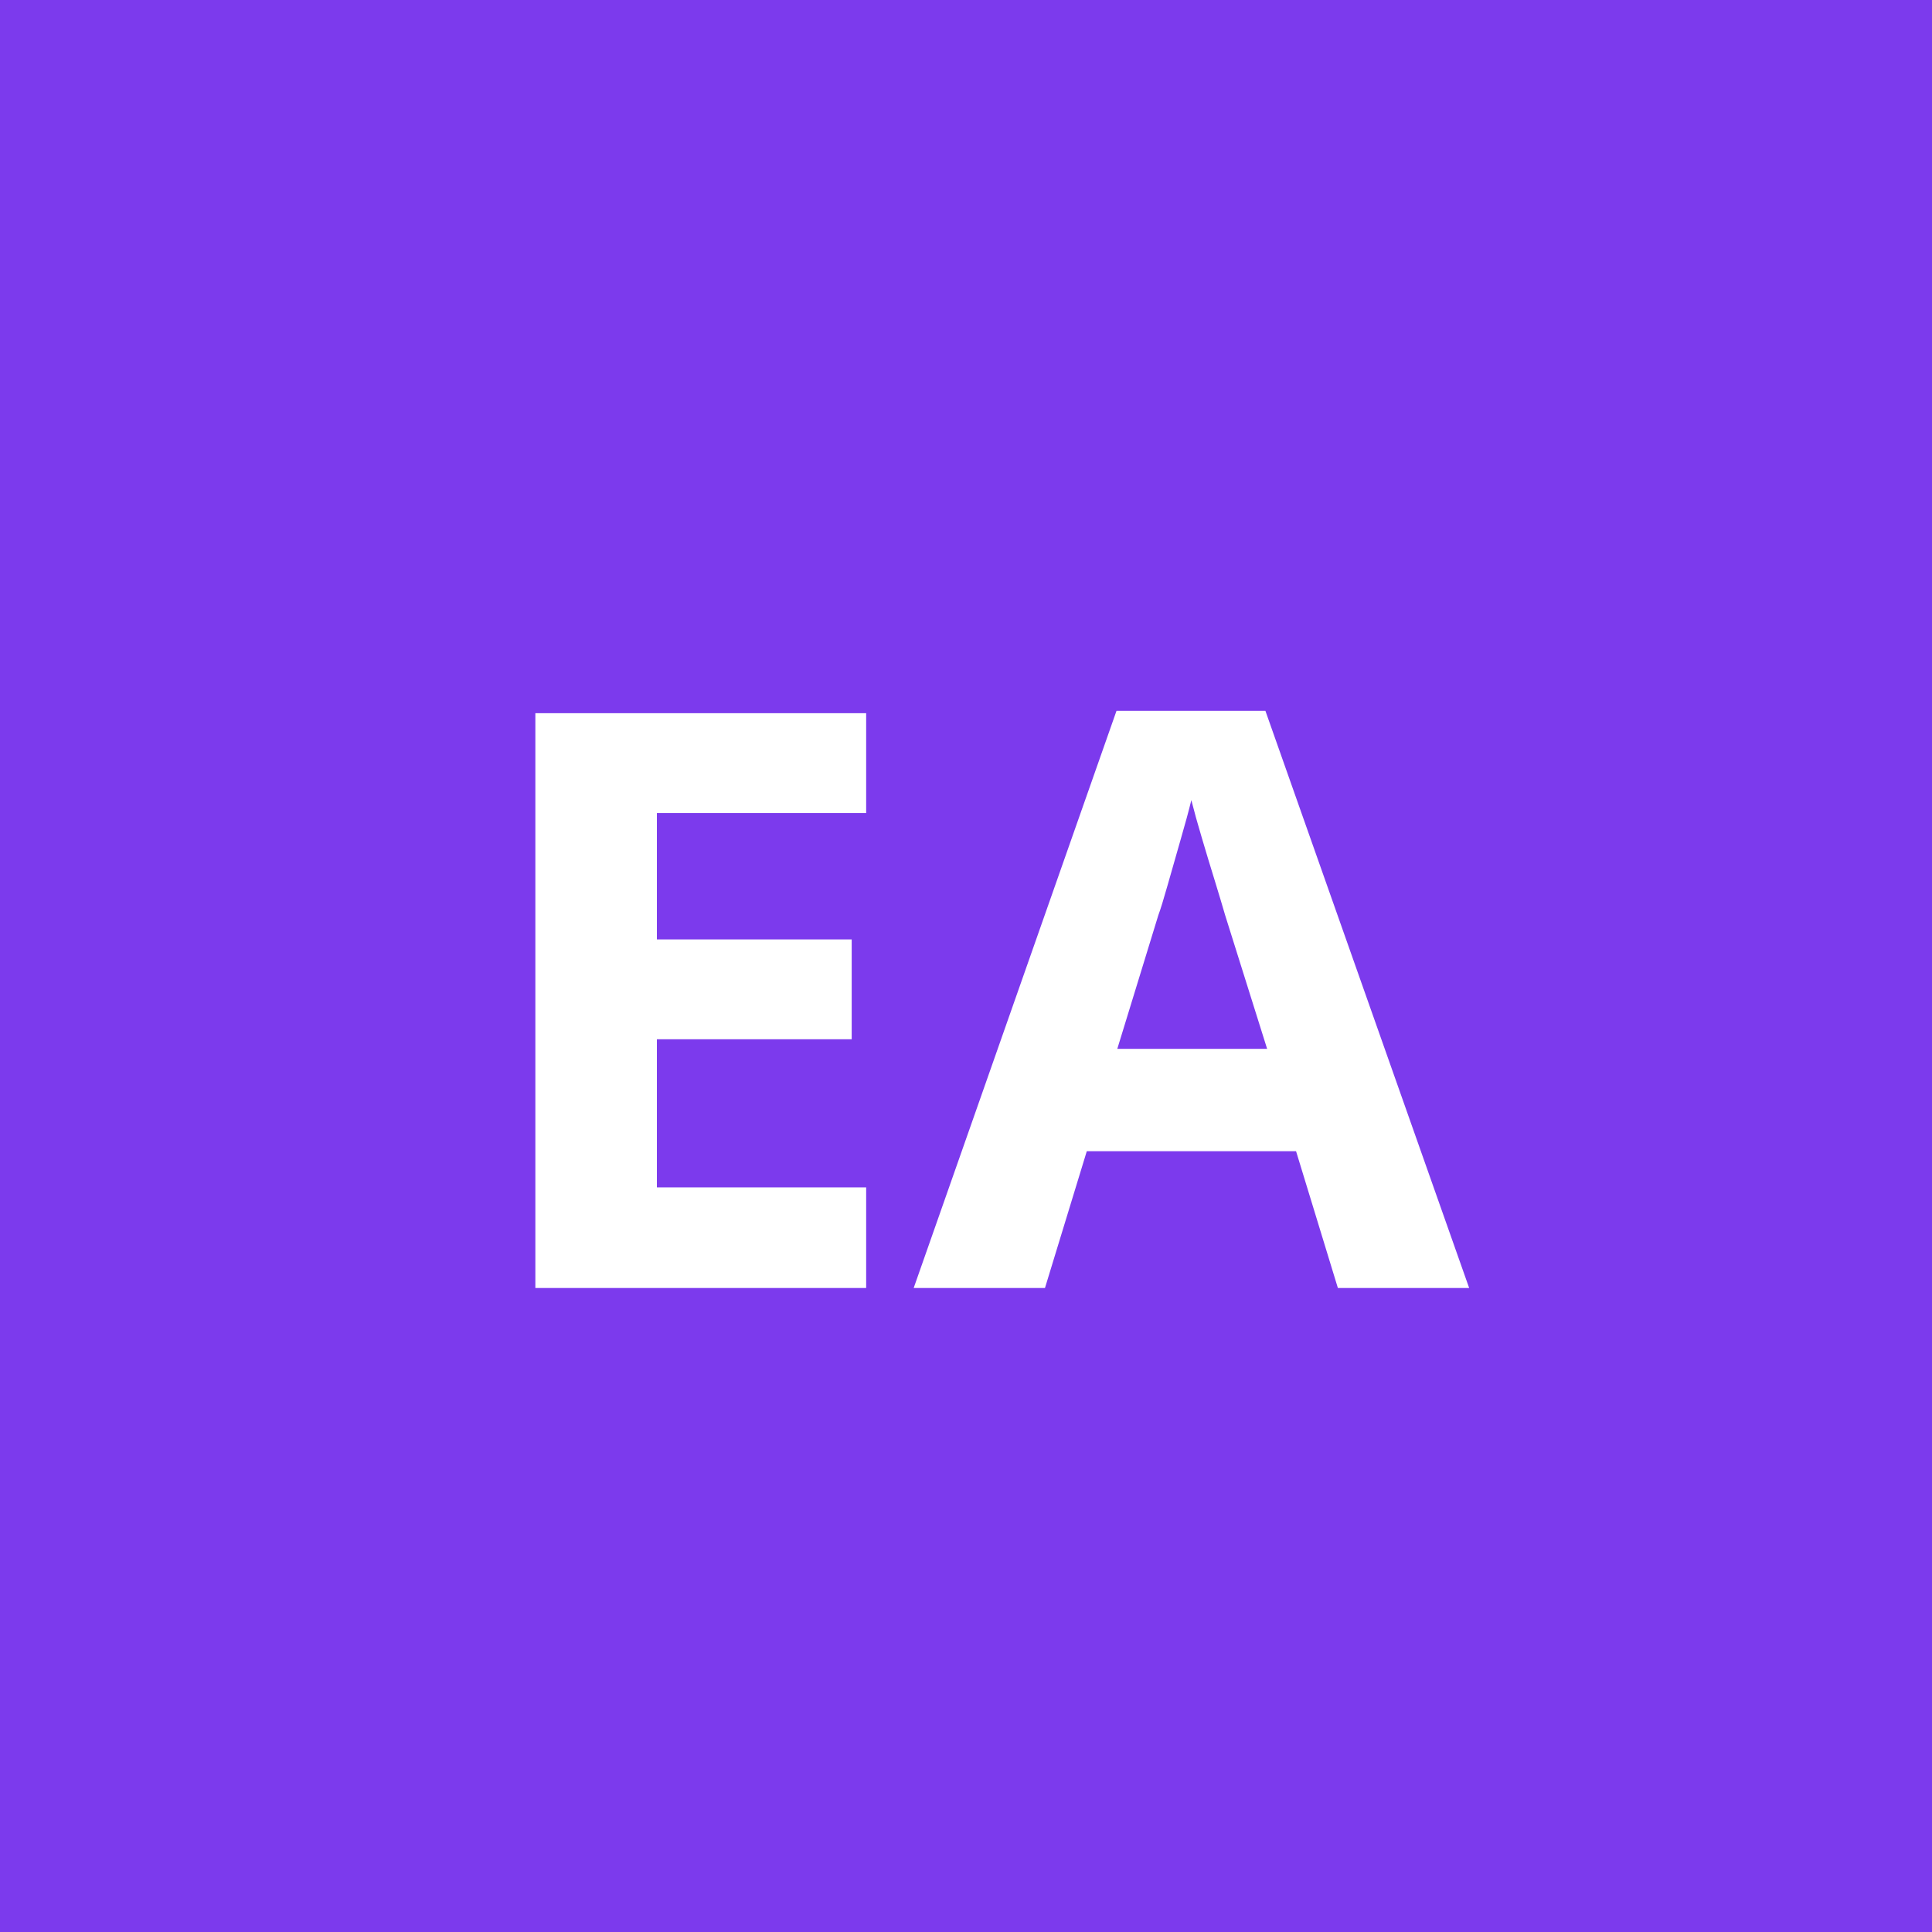
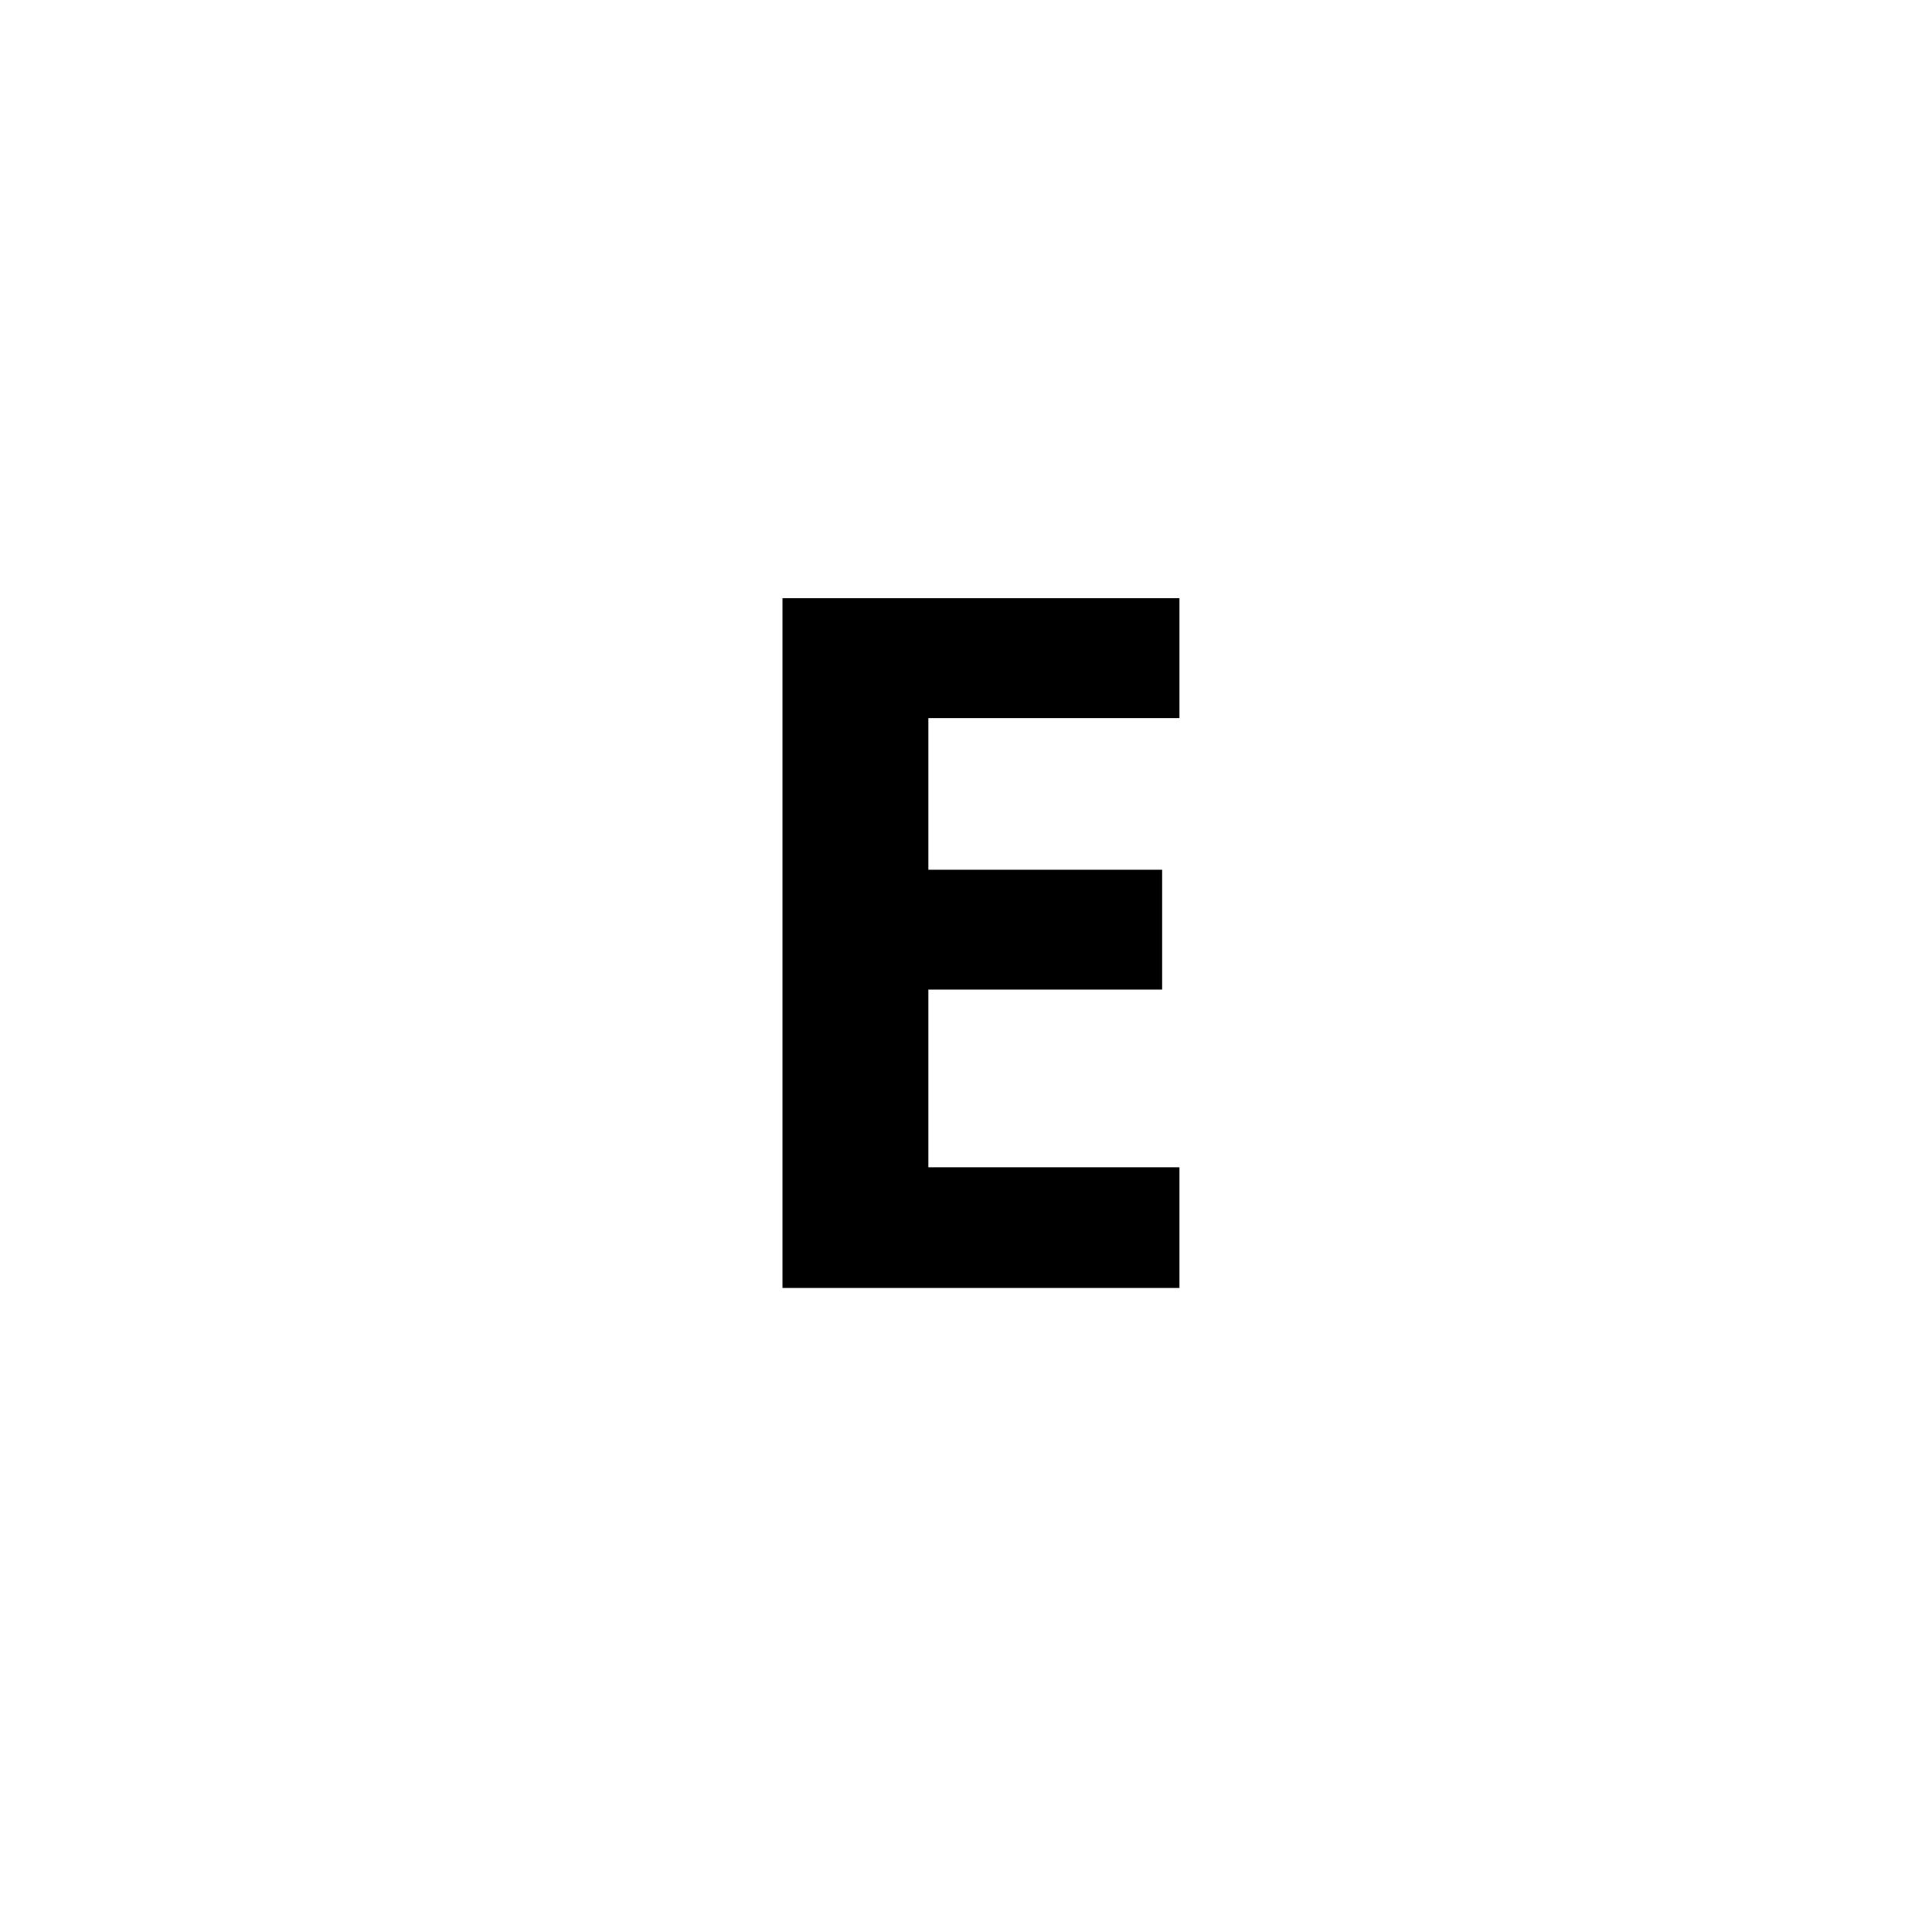
<svg xmlns="http://www.w3.org/2000/svg" viewBox="0 0 192 192">
-   <rect width="192" height="192" fill="#7c3aed" />
-   <text x="96" y="128" font-family="system-ui,sans-serif" font-size="80" font-weight="700" fill="white" text-anchor="middle">EA</text>
+   <rect width="192" height="192" fill="white" />
+   <text x="96" y="128" font-family="system-ui,sans-serif" font-size="96" font-weight="700" fill="black" text-anchor="middle">E</text>
</svg>
